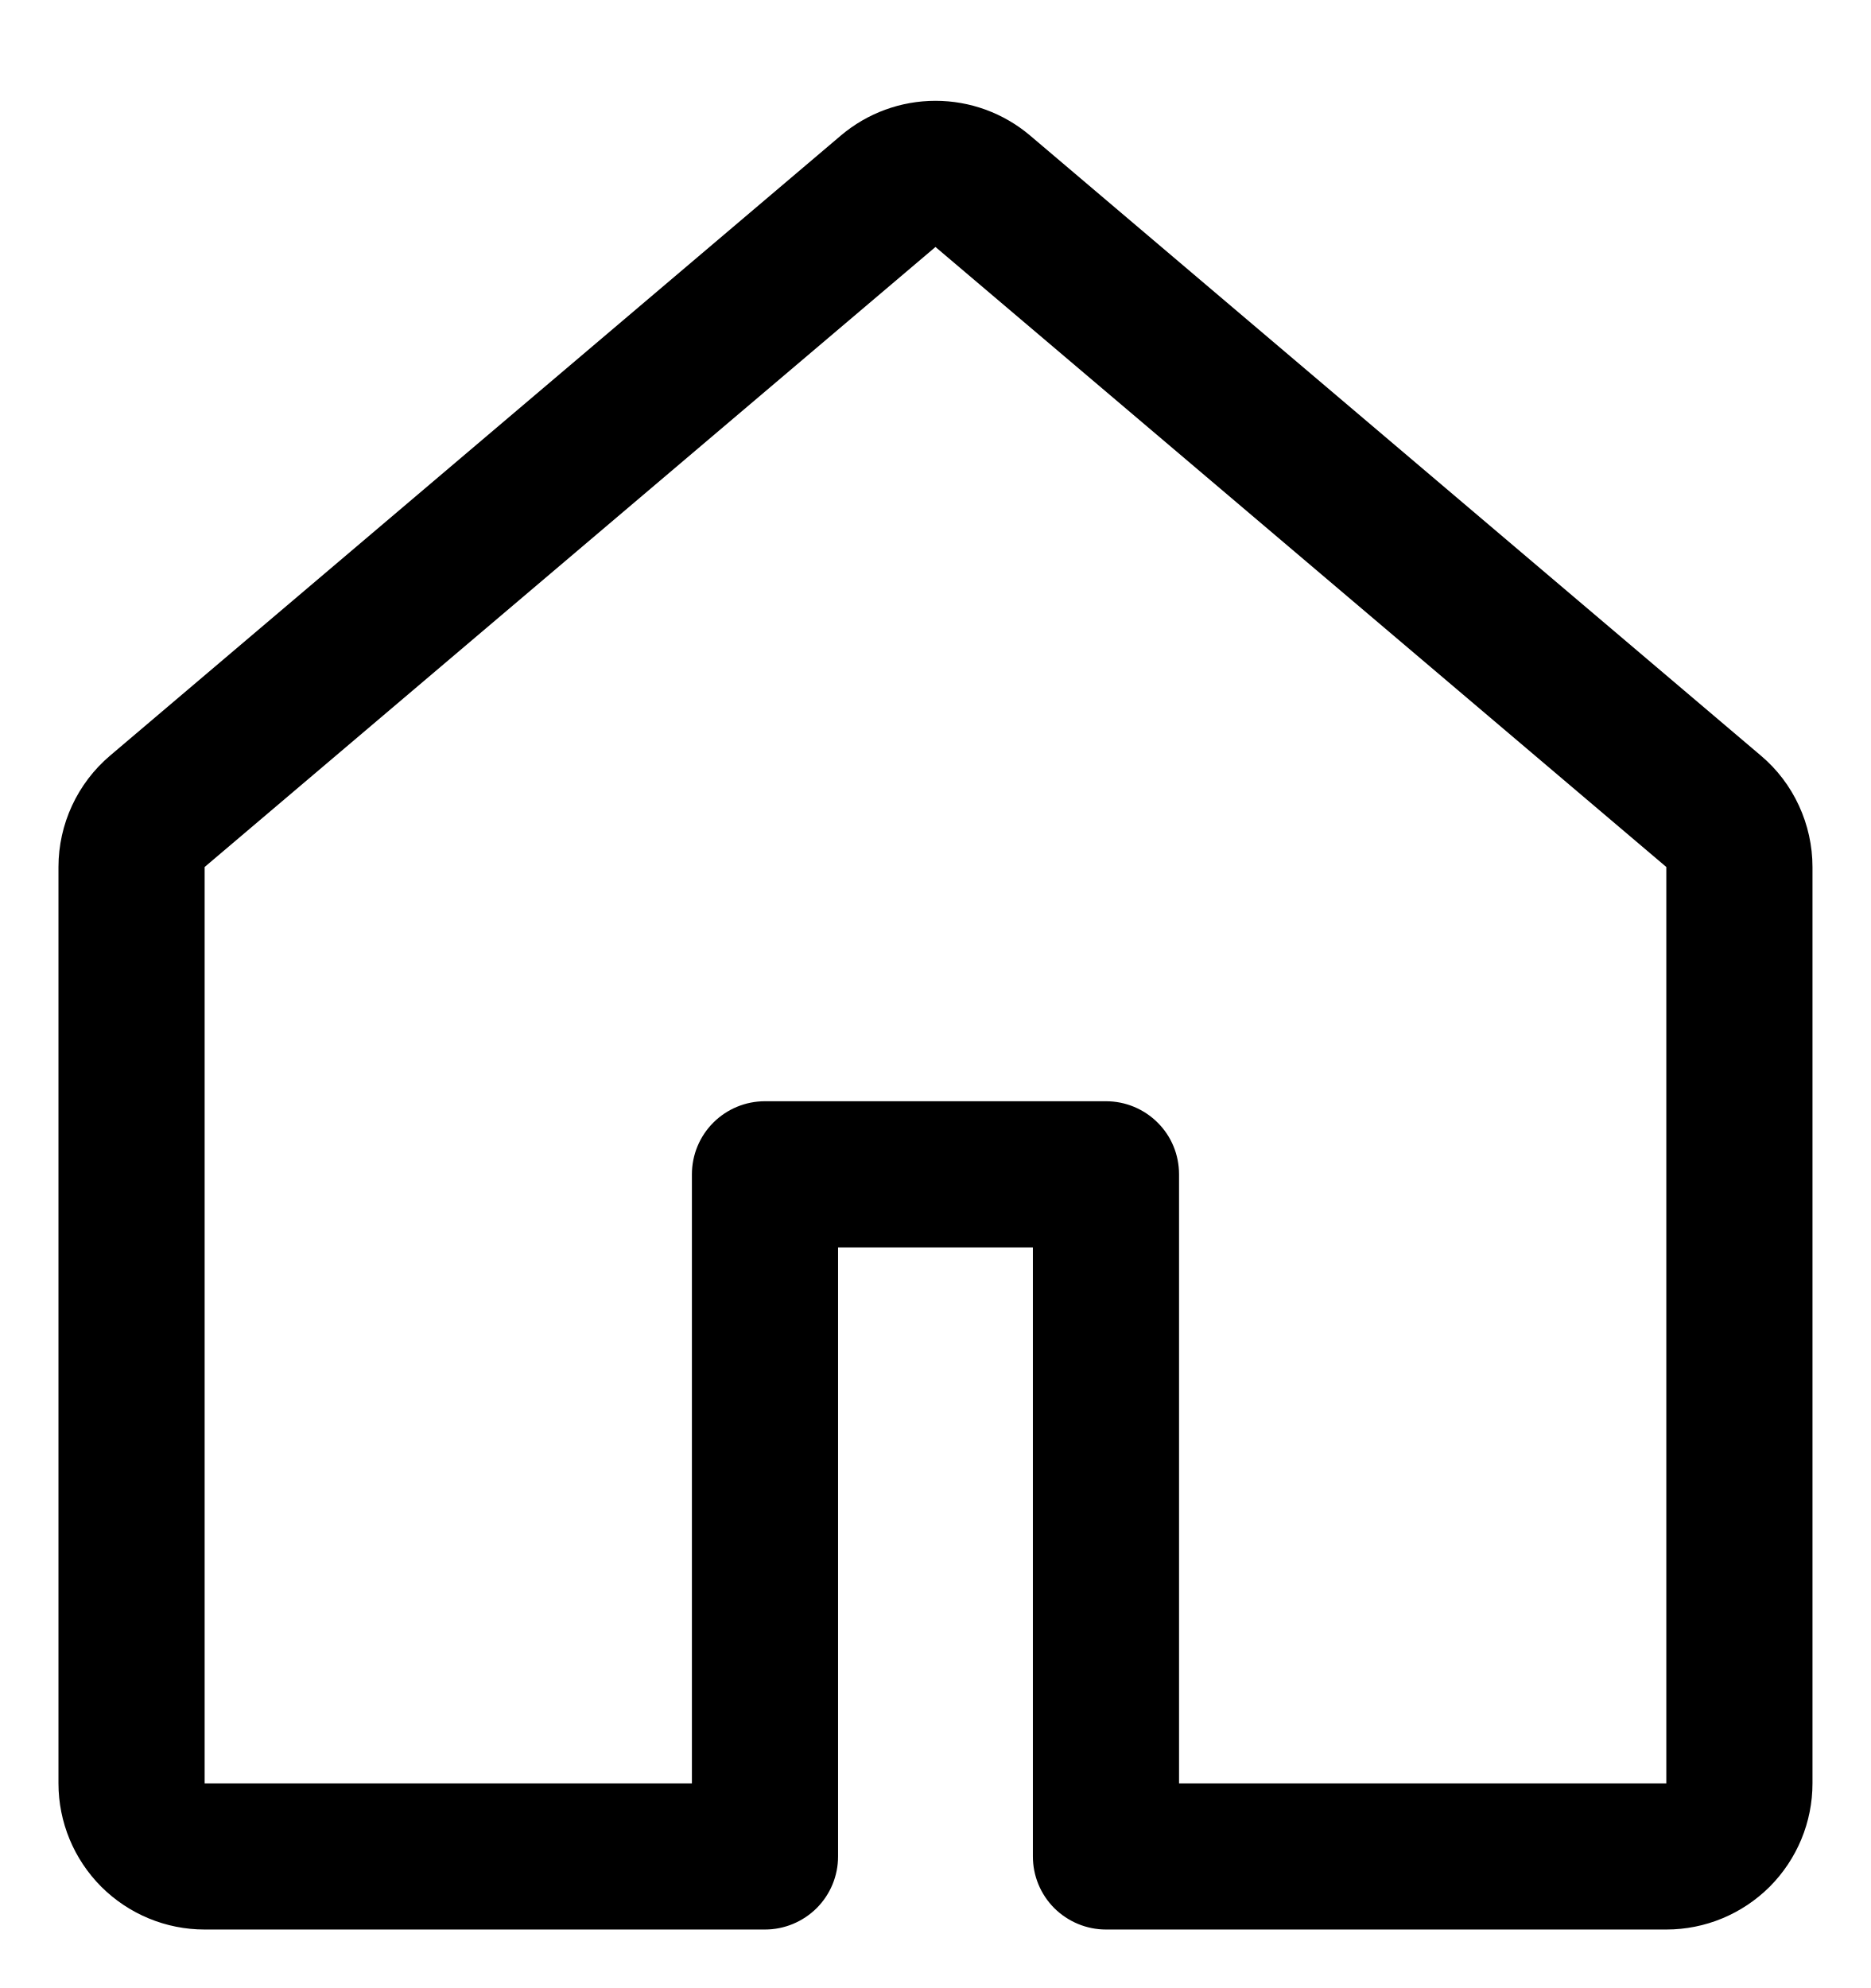
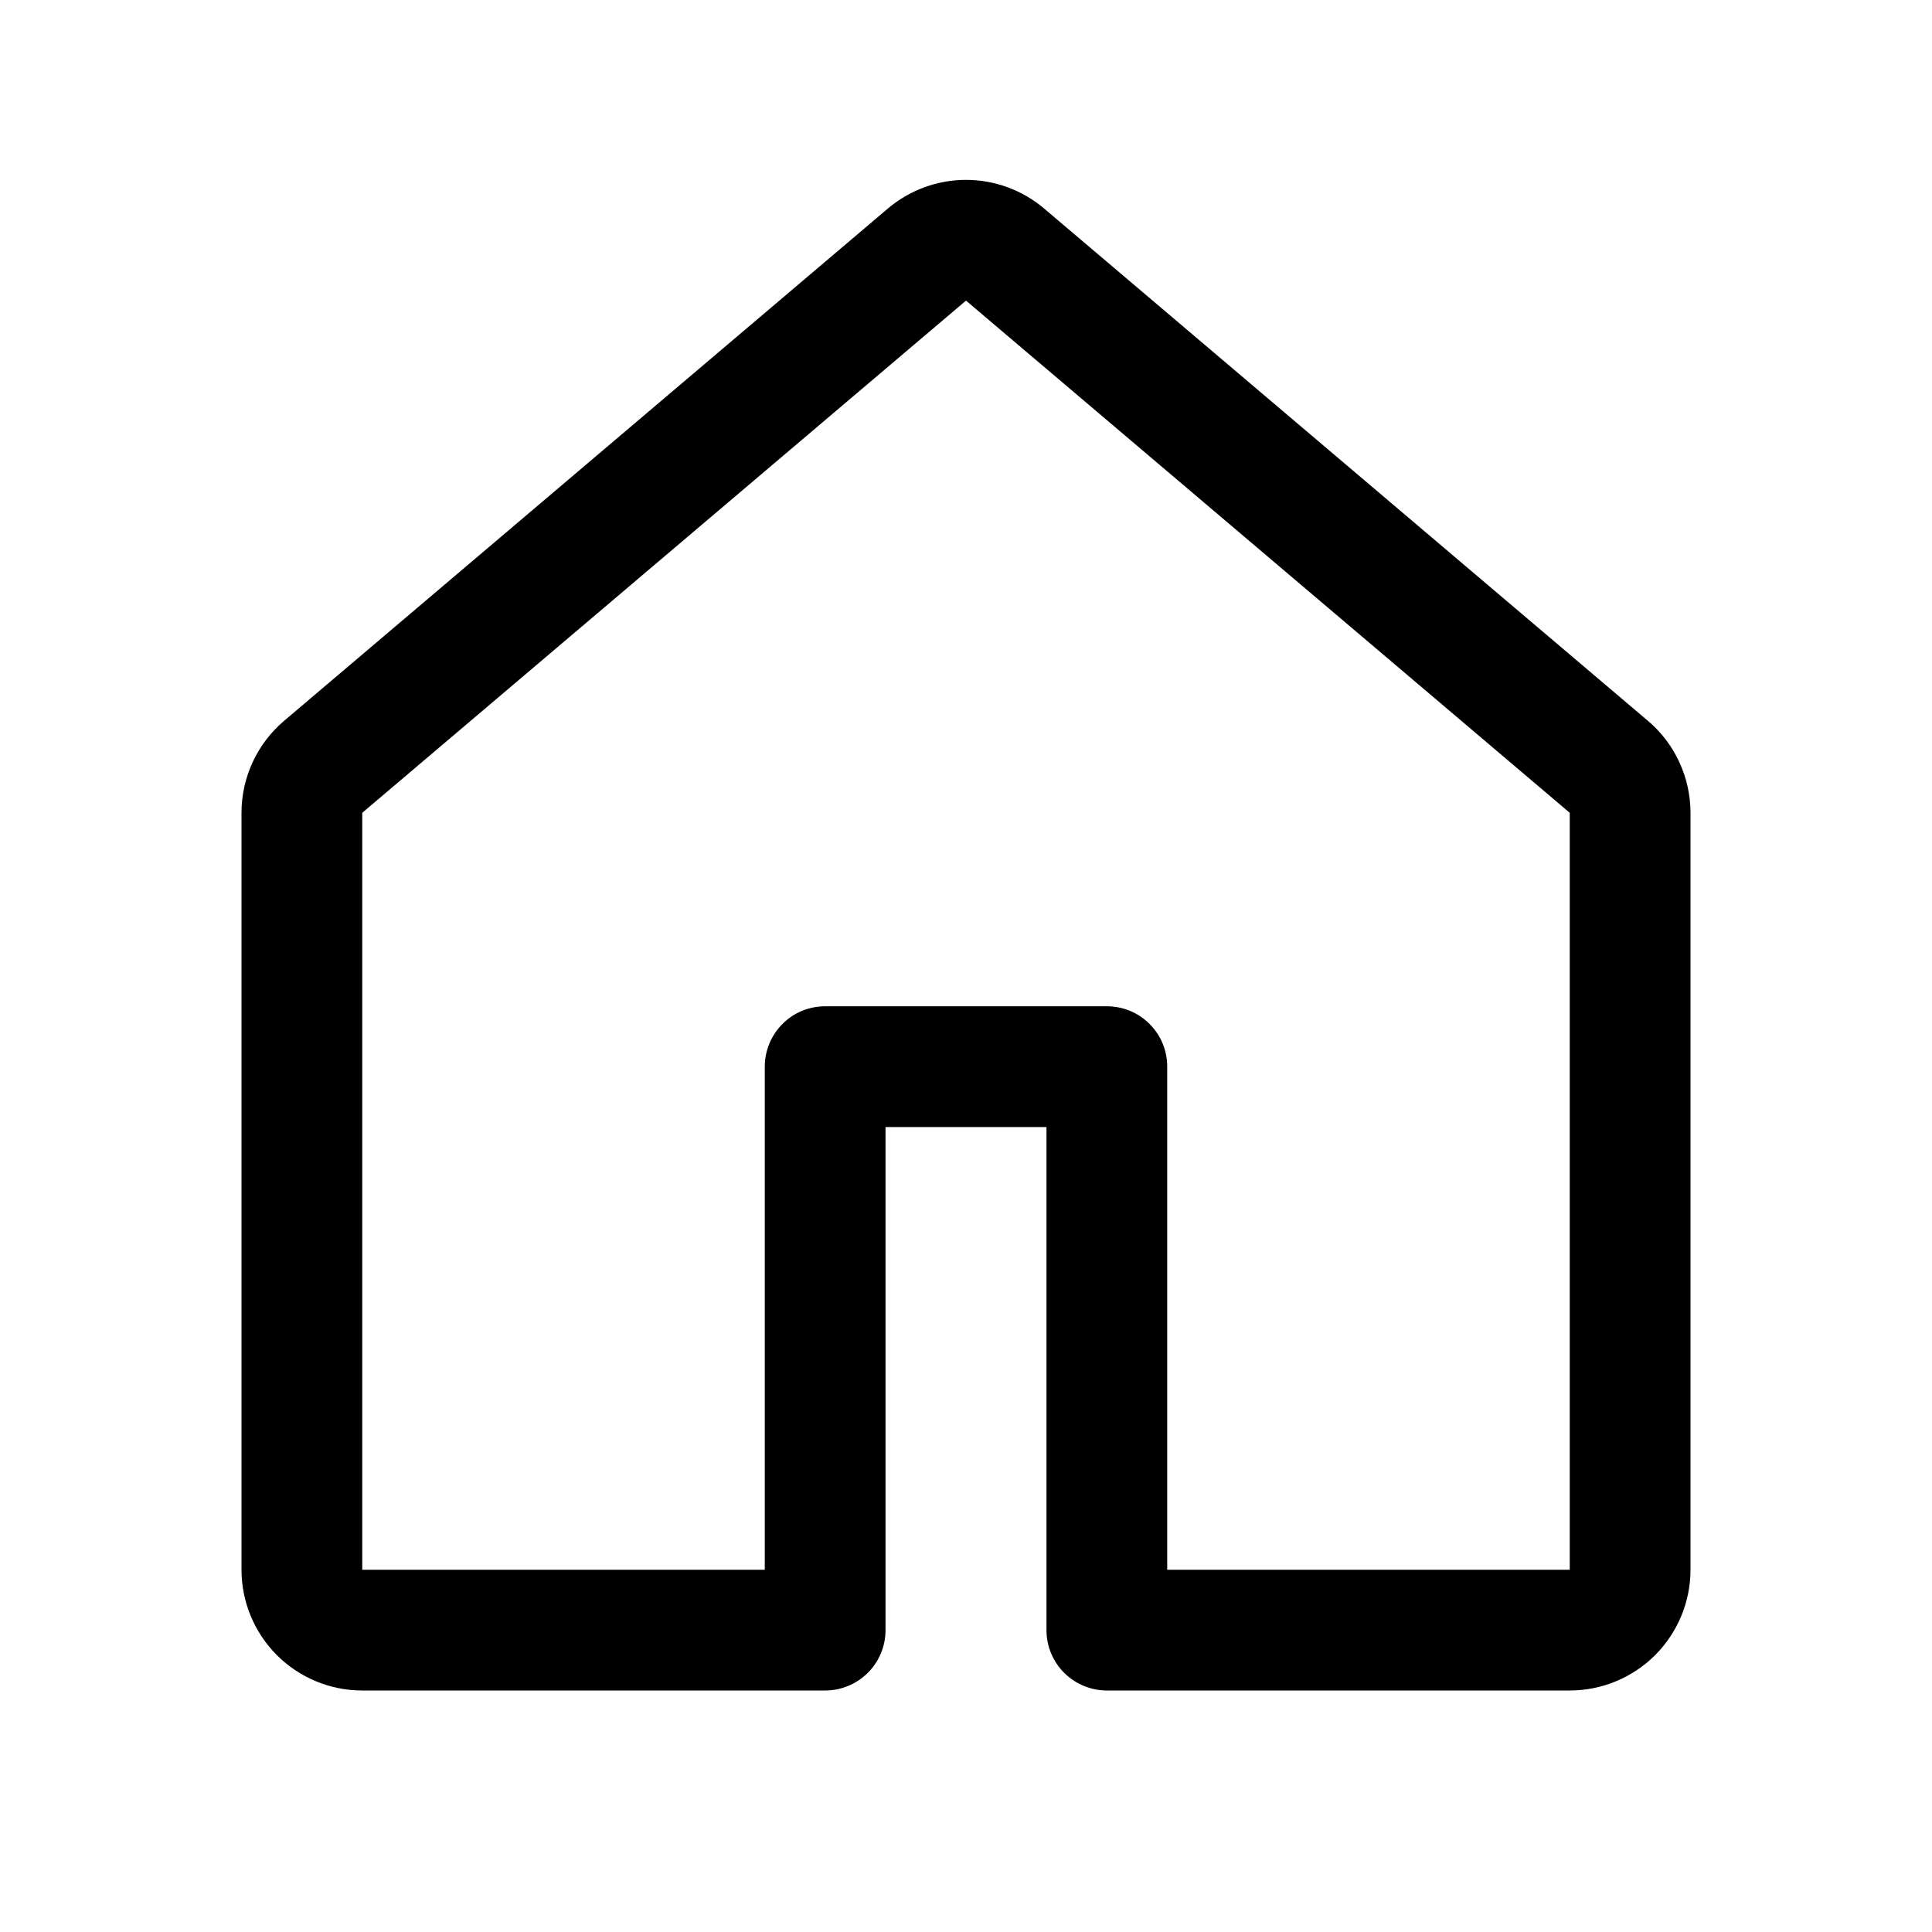
- <svg xmlns="http://www.w3.org/2000/svg" width="16" height="17" viewBox="0 0 16 17" fill="none">
-   <path d="M7.192 1.158C7.418 0.967 7.704 0.862 8 0.862C8.296 0.862 8.582 0.967 8.808 1.158L15.058 6.461C15.197 6.578 15.308 6.724 15.384 6.889C15.46 7.053 15.5 7.233 15.5 7.414V15.25C15.5 15.582 15.368 15.899 15.134 16.134C14.899 16.368 14.582 16.5 14.25 16.5H9.458C9.293 16.5 9.134 16.434 9.016 16.317C8.899 16.2 8.833 16.041 8.833 15.875V10.667H7.167V15.875C7.167 16.041 7.101 16.2 6.984 16.317C6.866 16.434 6.707 16.5 6.542 16.5H1.75C1.418 16.5 1.101 16.368 0.866 16.134C0.632 15.899 0.5 15.582 0.5 15.25V7.414C0.5 7.048 0.662 6.698 0.942 6.461L7.192 1.158ZM8 2.112L1.75 7.414V15.25H5.917V10.042C5.917 9.876 5.983 9.717 6.1 9.6C6.217 9.483 6.376 9.417 6.542 9.417H9.458C9.624 9.417 9.783 9.483 9.9 9.6C10.018 9.717 10.083 9.876 10.083 10.042V15.25H14.25V7.414L8 2.112Z" fill="black" />
+ <svg xmlns="http://www.w3.org/2000/svg" width="20" height="20" viewBox="0 0 20 20" fill="none">
+   <path d="M9.192 2.158C9.418 1.967 9.704 1.862 10 1.862C10.296 1.862 10.582 1.967 10.808 2.158L17.058 7.461C17.197 7.578 17.308 7.724 17.384 7.889C17.46 8.053 17.5 8.233 17.5 8.414V16.25C17.5 16.581 17.368 16.899 17.134 17.134C16.899 17.368 16.581 17.5 16.25 17.5H11.458C11.293 17.5 11.134 17.434 11.016 17.317C10.899 17.2 10.833 17.041 10.833 16.875V11.667H9.167V16.875C9.167 17.041 9.101 17.2 8.984 17.317C8.866 17.434 8.707 17.5 8.542 17.5H3.75C3.418 17.5 3.101 17.368 2.866 17.134C2.632 16.899 2.5 16.581 2.5 16.25V8.414C2.5 8.047 2.662 7.698 2.942 7.461L9.192 2.158ZM10 3.112L3.75 8.414V16.25H7.917V11.042C7.917 10.876 7.983 10.717 8.1 10.6C8.217 10.482 8.376 10.417 8.542 10.417H11.458C11.624 10.417 11.783 10.482 11.9 10.6C12.018 10.717 12.083 10.876 12.083 11.042V16.25H16.25V8.414L10 3.112Z" fill="black" />
</svg>
